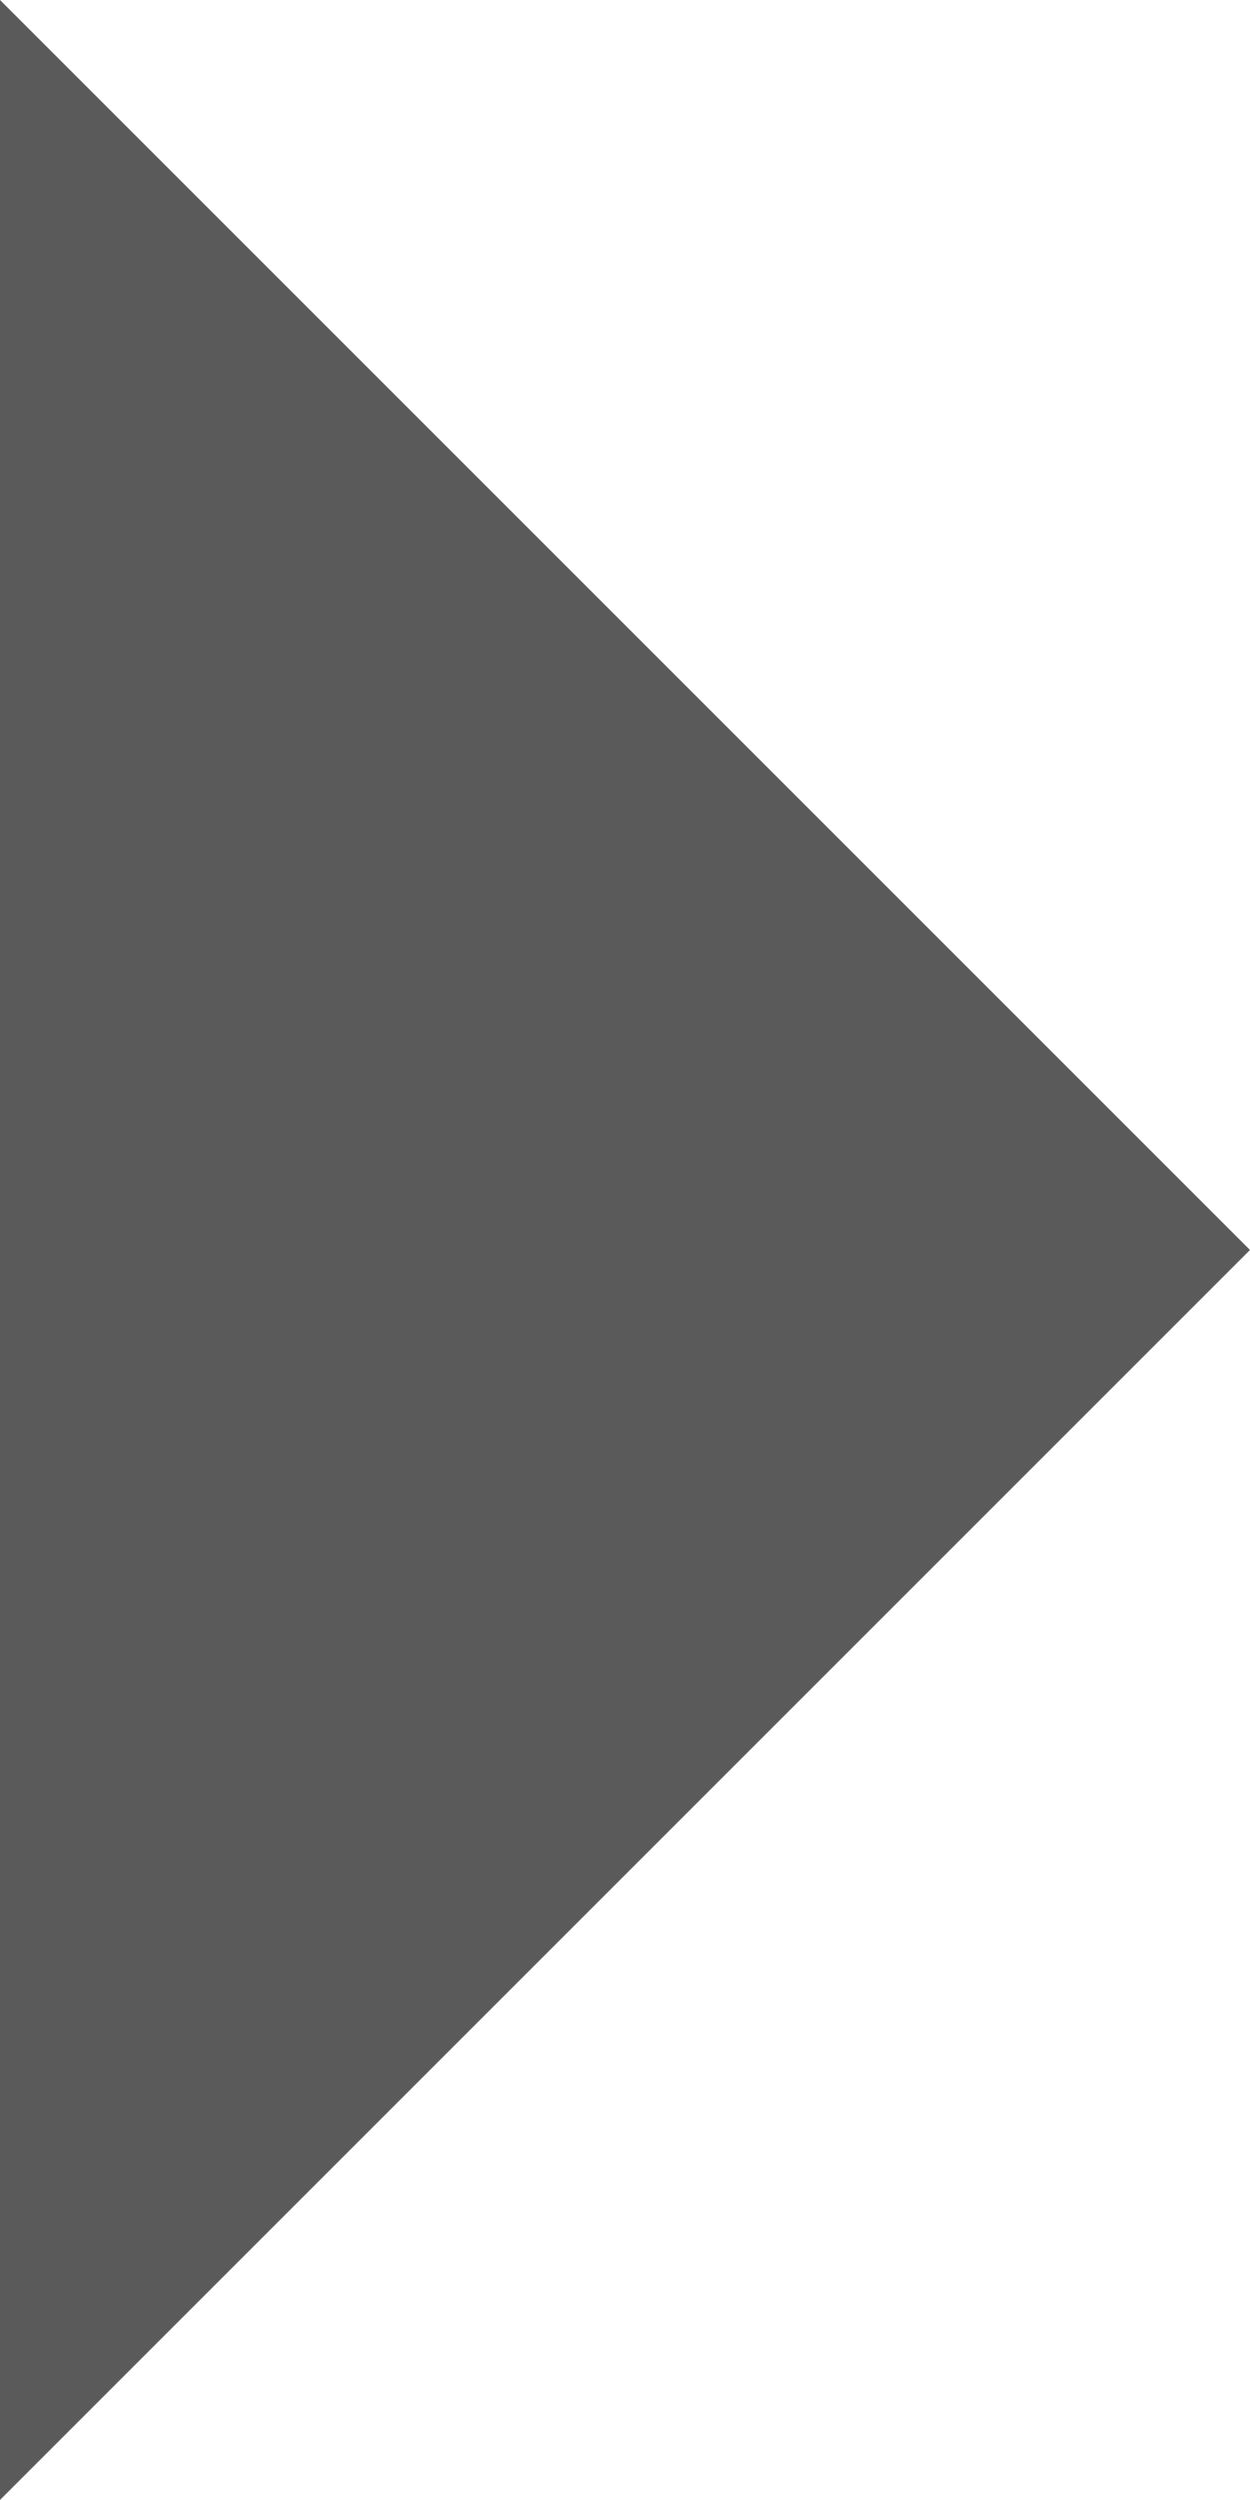
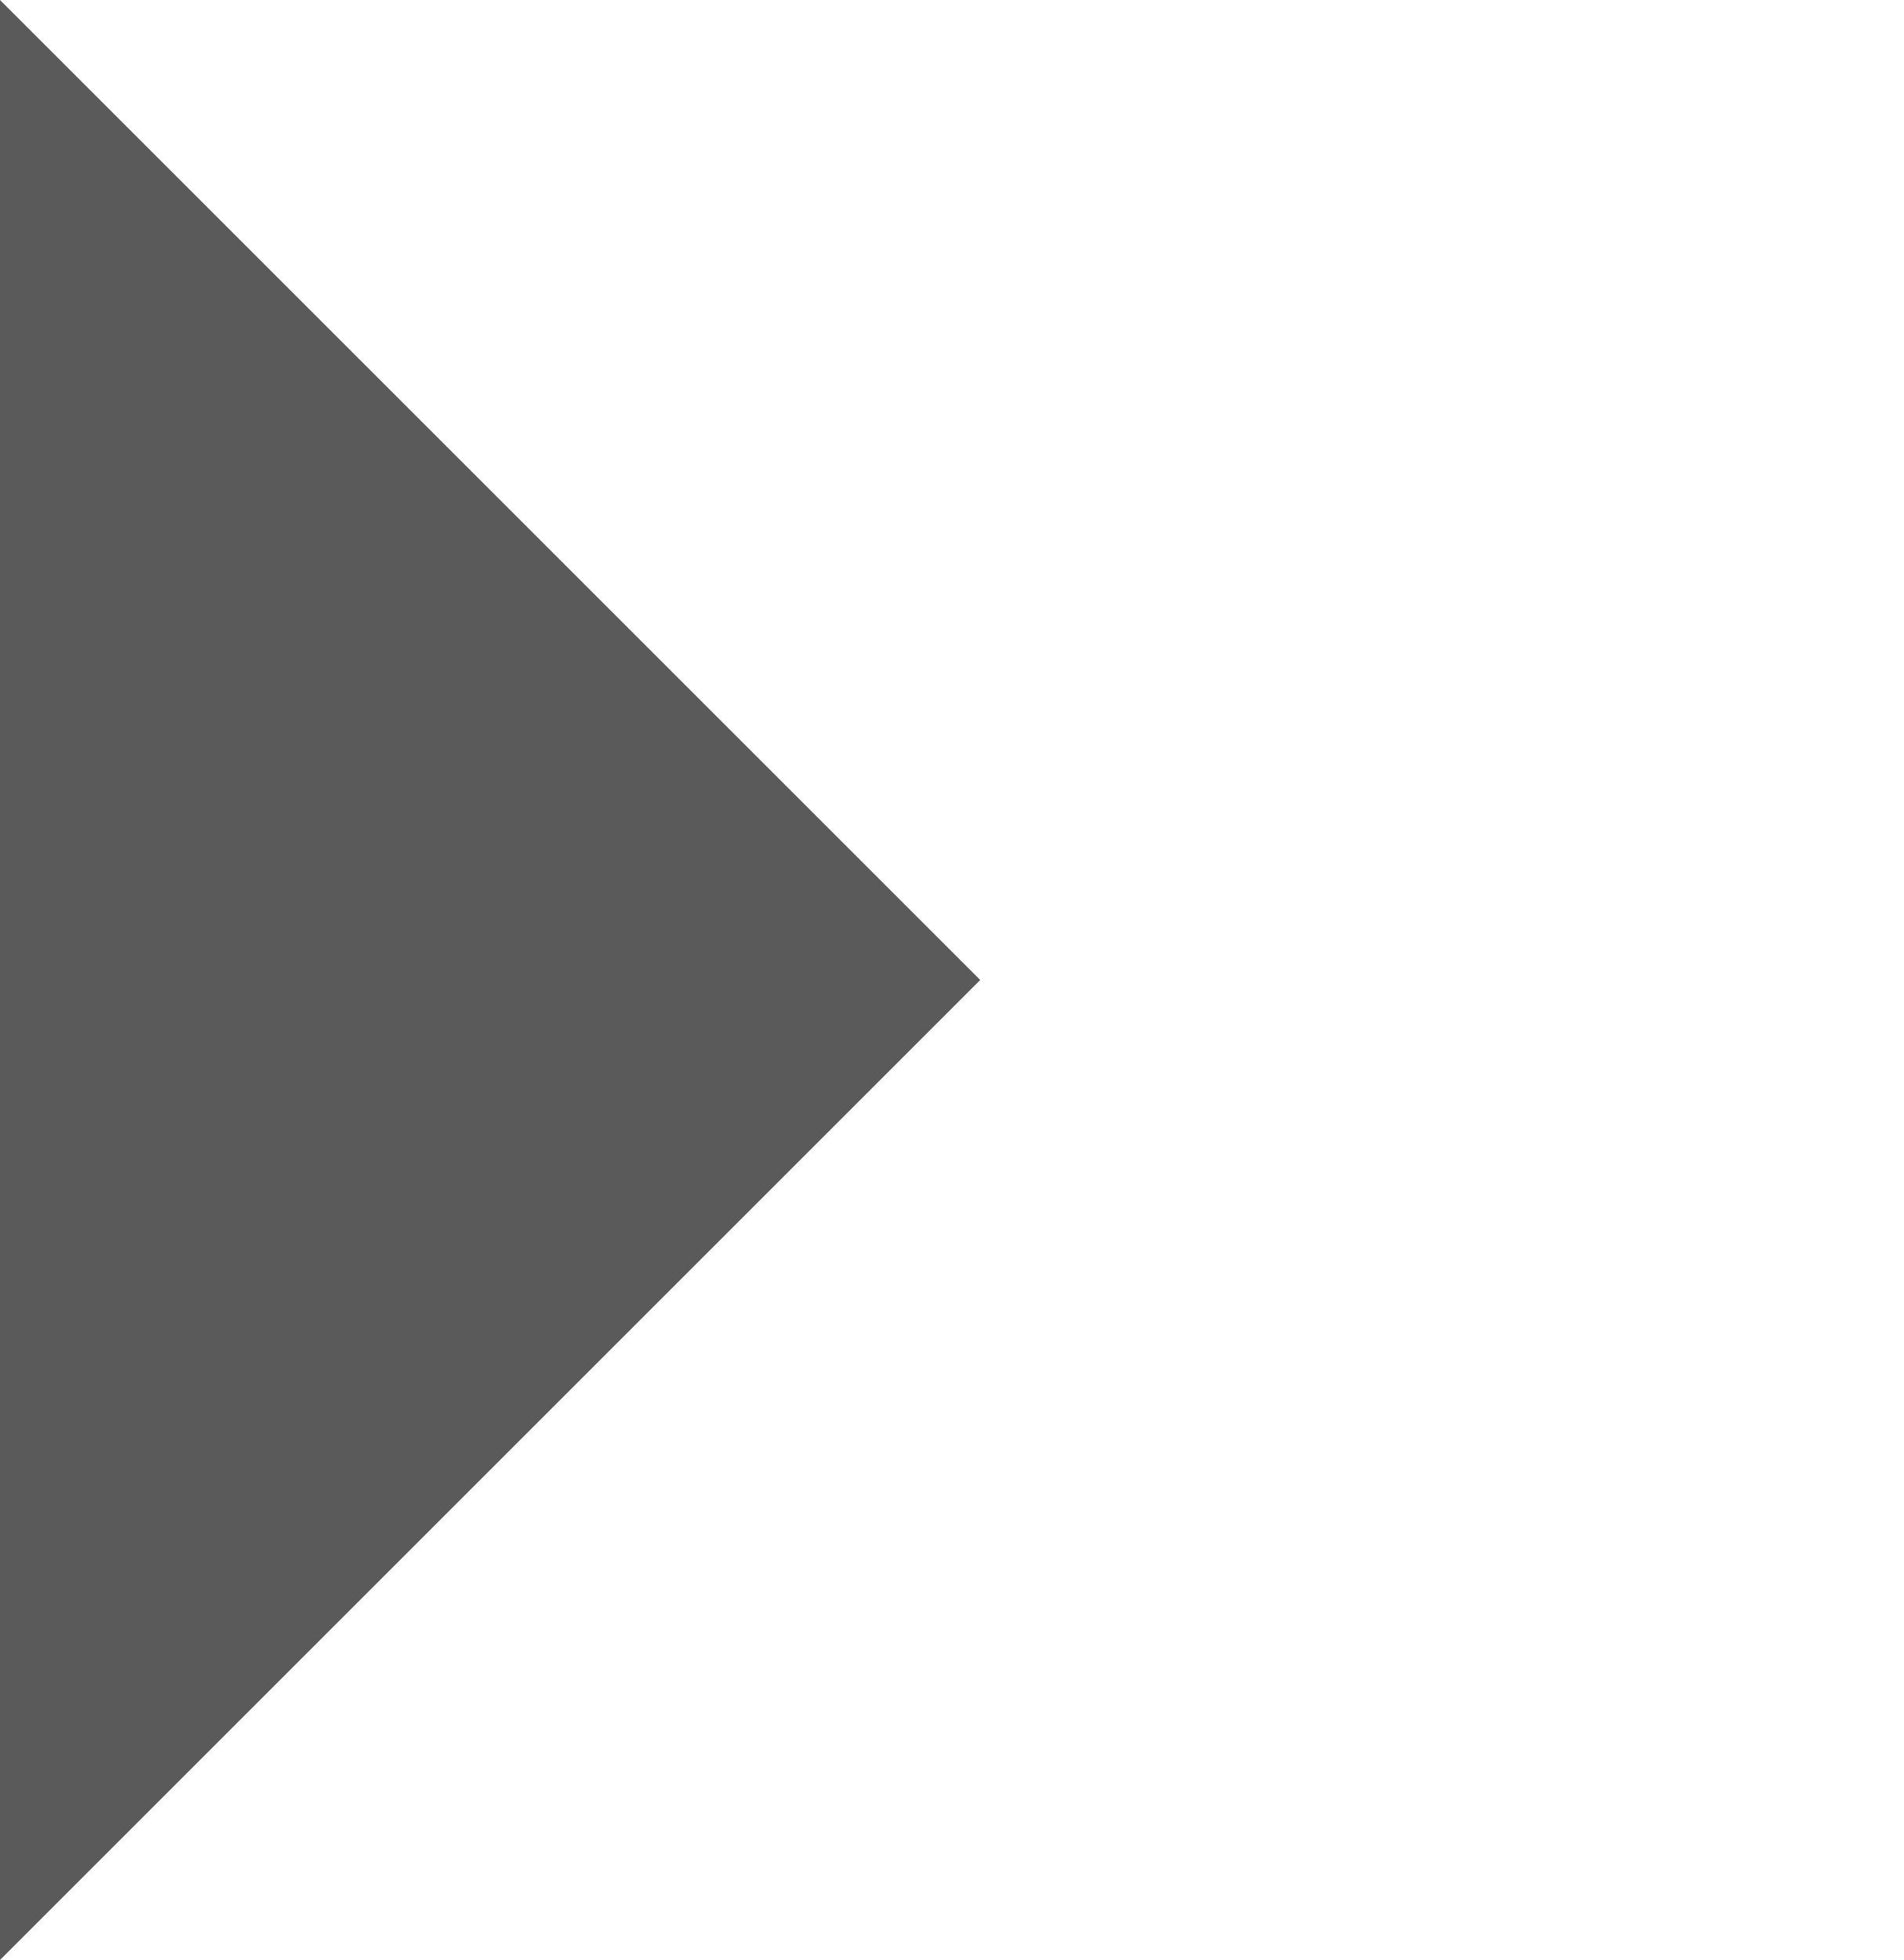
- <svg xmlns="http://www.w3.org/2000/svg" version="1.1" id="Layer_1" x="0px" y="0px" width="11.33px" height="22.66px" viewBox="0 0 11.33 22.66" enable-background="new 0 0 11.33 22.66" xml:space="preserve">
+ <svg xmlns="http://www.w3.org/2000/svg" version="1.1" id="Layer_1" x="0px" y="0px" width="22px" height="22.66px" viewBox="-5.335 0 22 22.66" enable-background="new -5.335 0 22 22.66" xml:space="preserve">
  <g>
-     <polygon fill="#5A5A5A" points="0,0 0,22.66 11.33,11.33  " />
+     <polygon fill="#5A5A5A" points="-5.335,0 -5.335,22.66 5.995,11.33  " />
  </g>
</svg>
